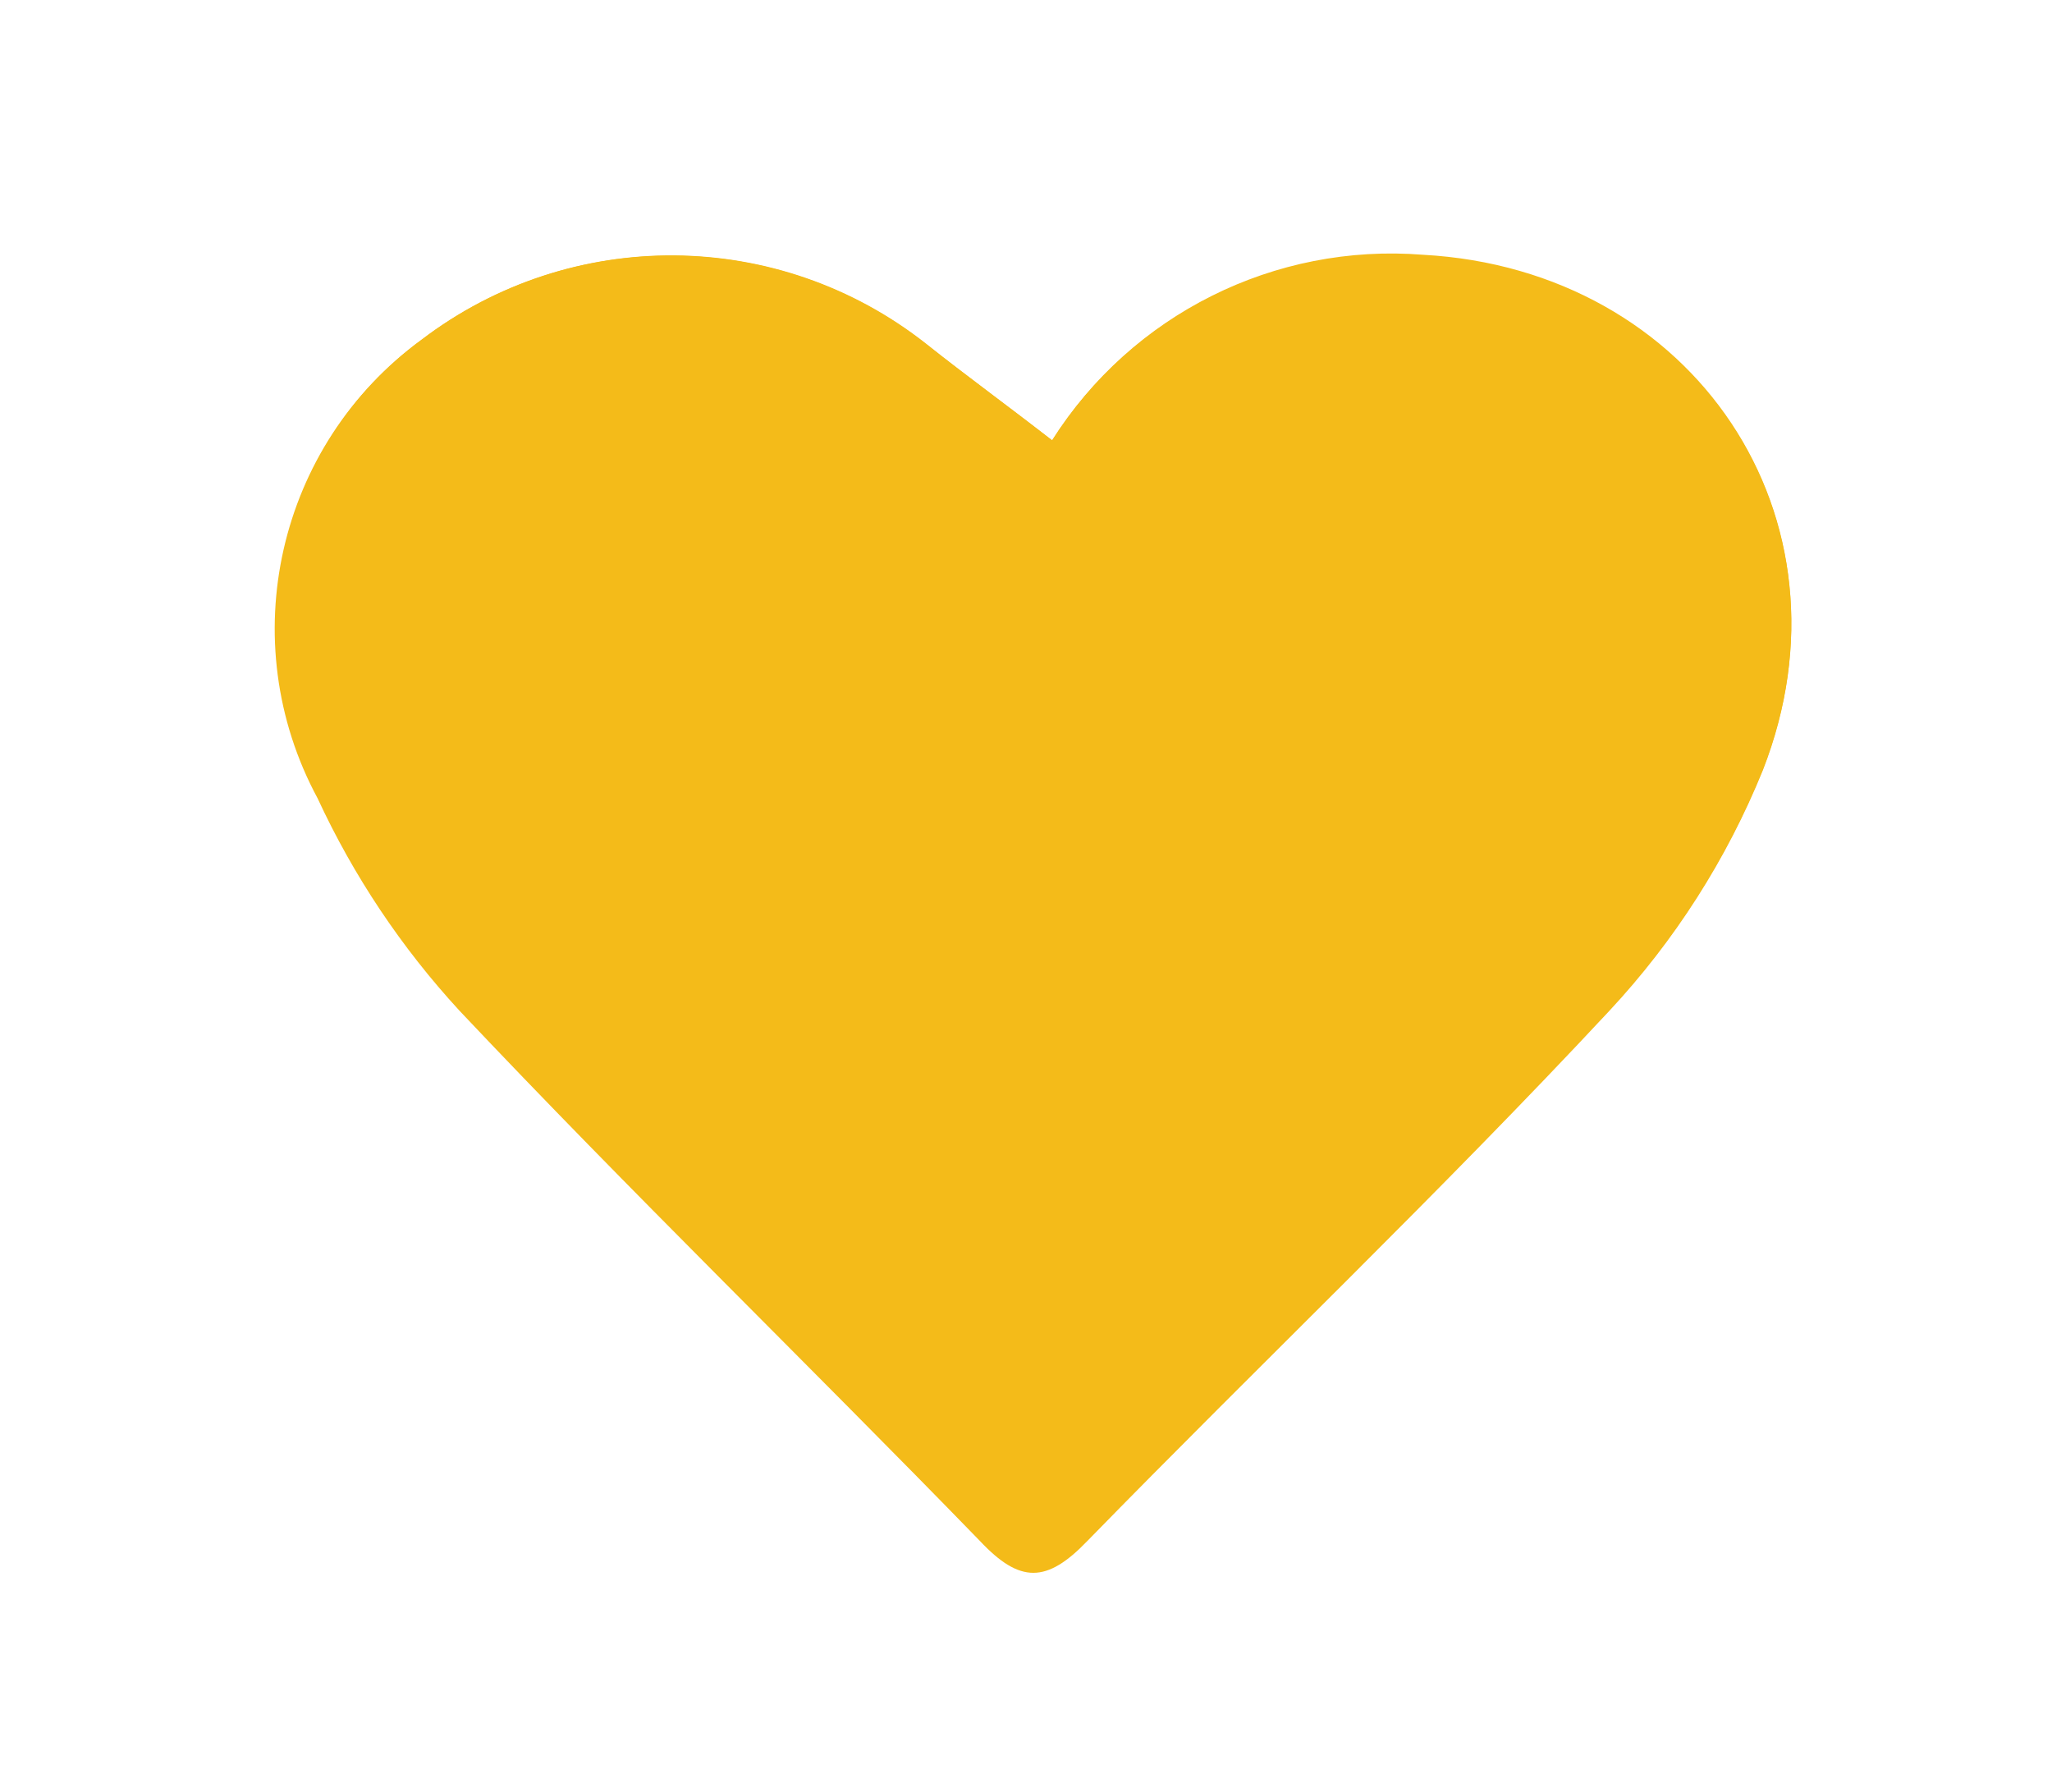
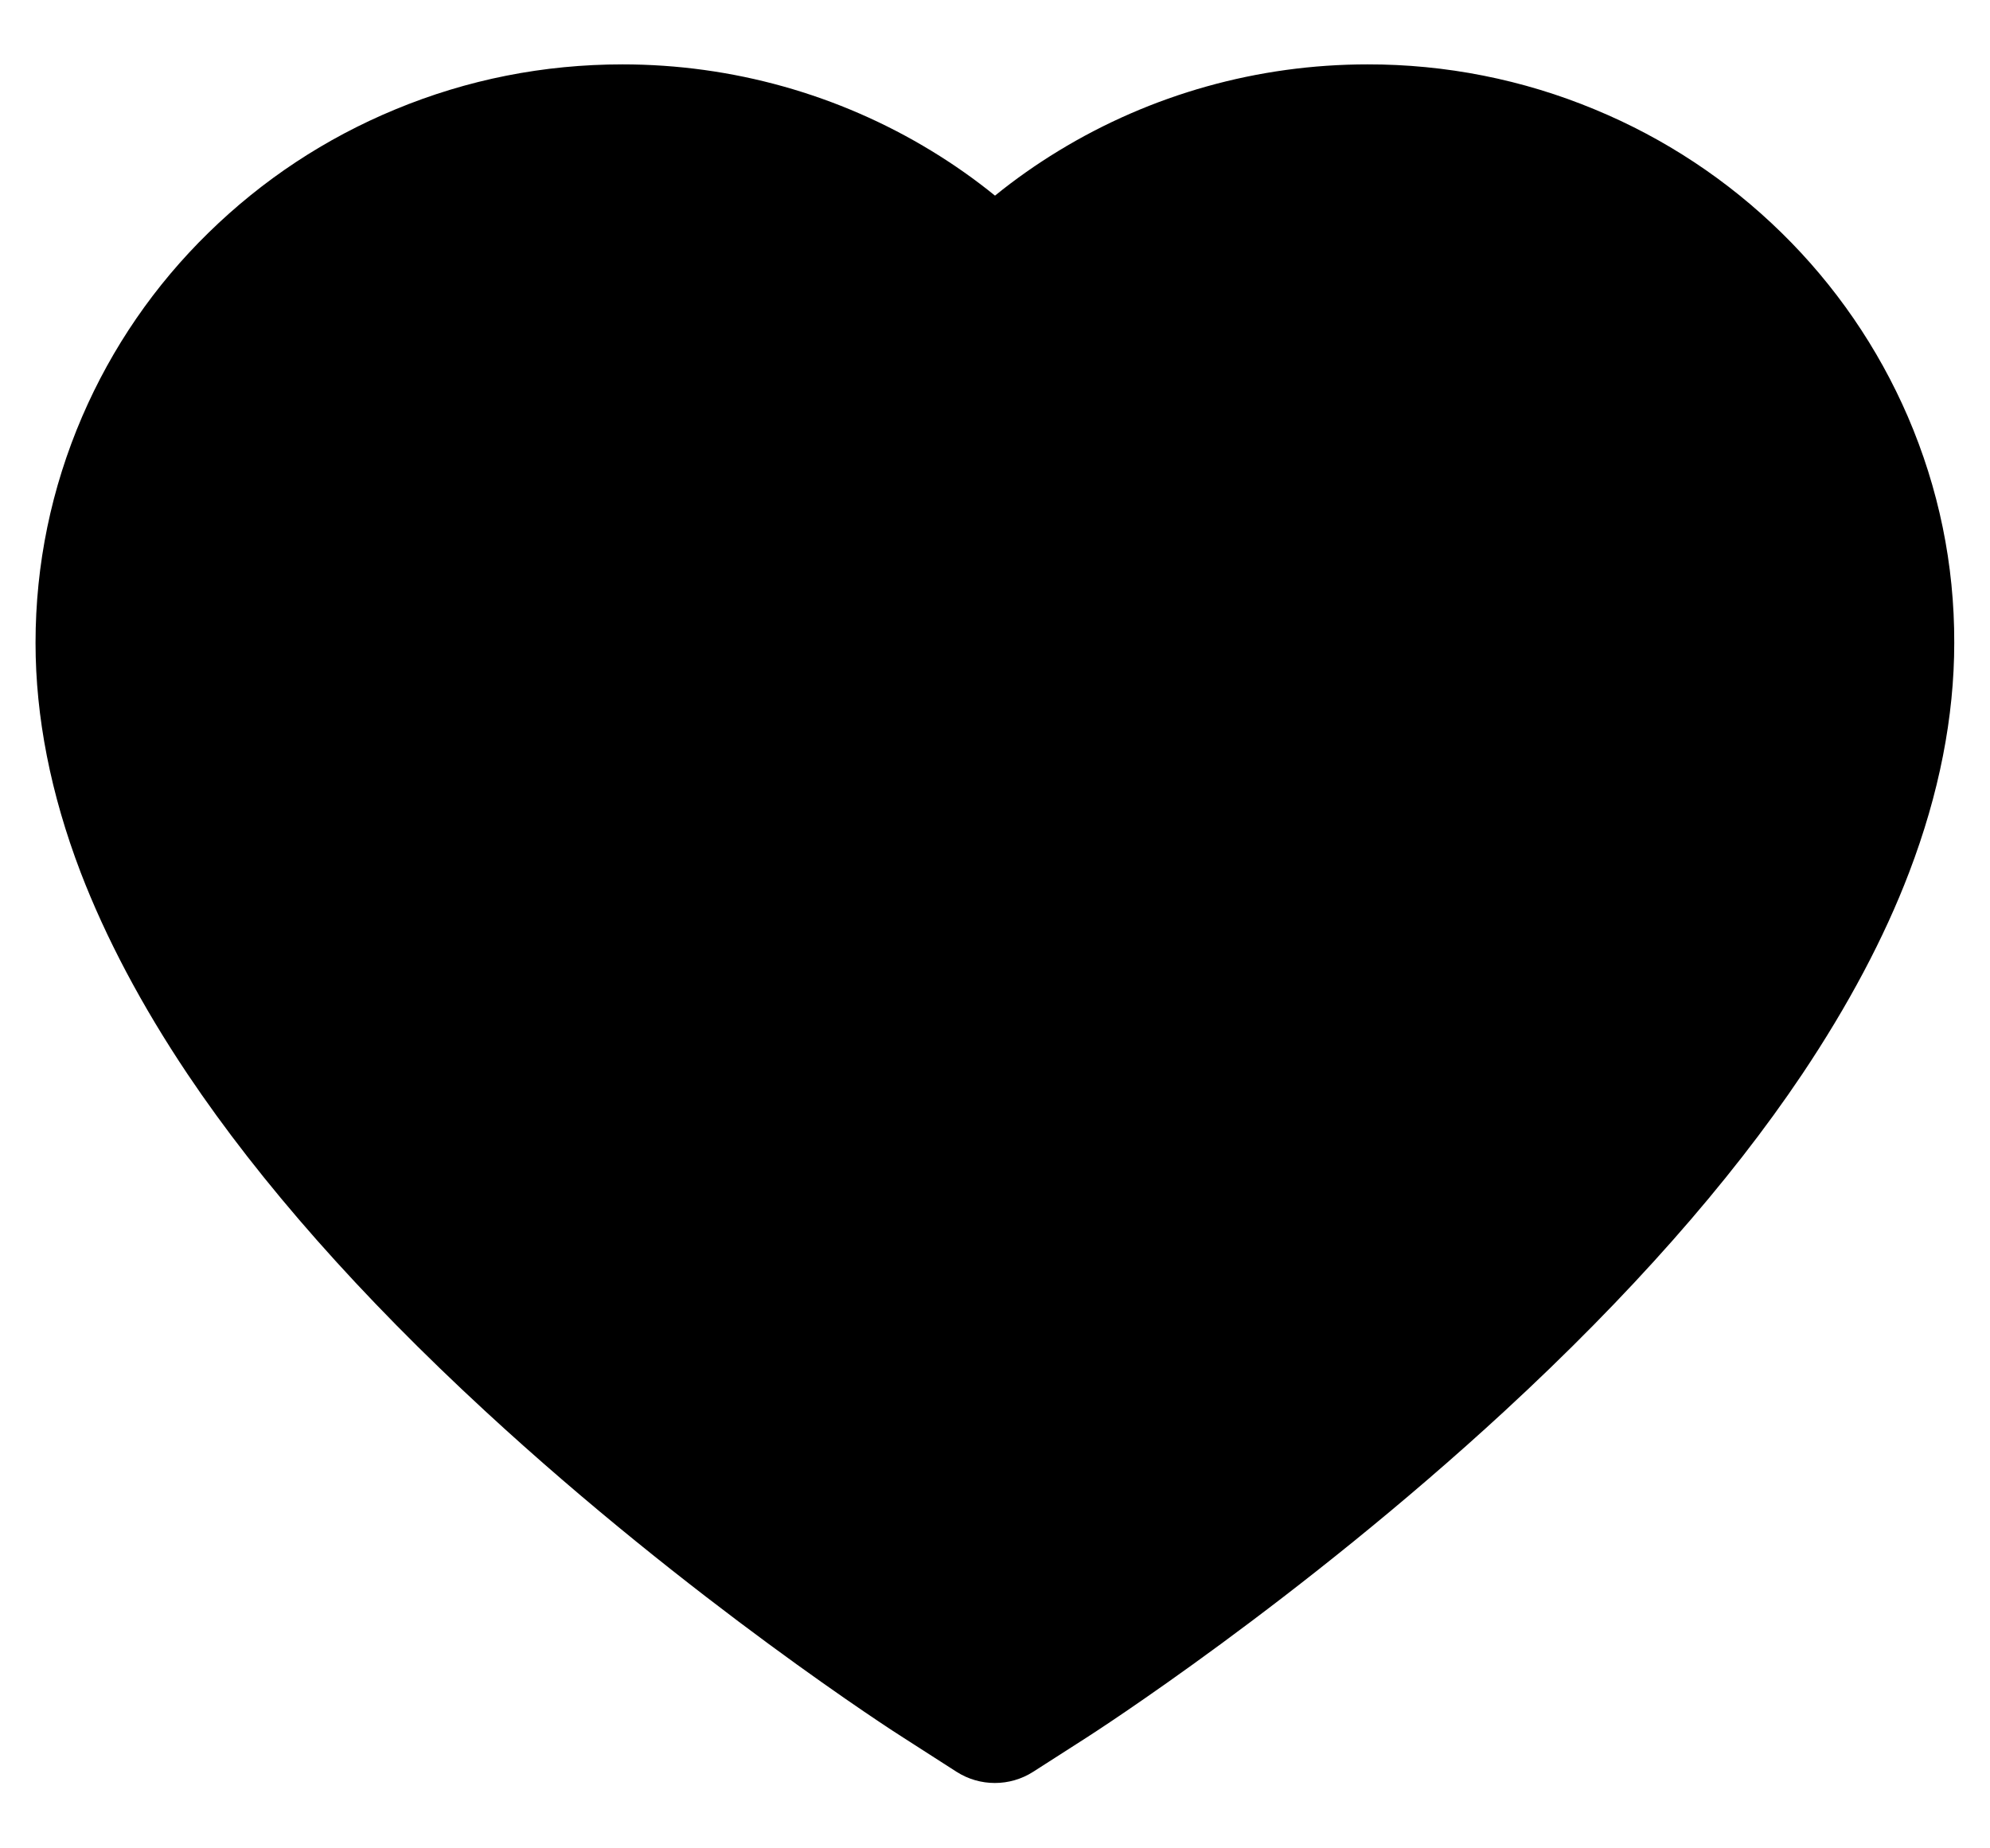
- <svg xmlns="http://www.w3.org/2000/svg" id="Layer_1" data-name="Layer 1" viewBox="0 0 48.33 42.2">
-   <defs>
-     <style>.cls-1{fill:#f4bb19;}</style>
-   </defs>
-   <g id="tihmWp">
-     <path class="cls-1" d="M24.78,10.37c-1-.78-2-1.51-3-2.29A9.7,9.7,0,0,0,9.93,8a8.42,8.42,0,0,0-2.45,10.8,19.44,19.44,0,0,0,3.34,5c4,4.24,8.19,8.3,12.26,12.49.94,1,1.57,1,2.53,0,4.08-4.18,8.31-8.21,12.29-12.48a18.52,18.52,0,0,0,3.62-5.67c2.32-5.93-1.63-11.77-8-12.12A9.45,9.45,0,0,0,24.78,10.37Z" />
-     <path class="cls-1" d="M24.78,10.37A9.45,9.45,0,0,1,33.52,6c6.37.35,10.32,6.19,8,12.12a18.52,18.52,0,0,1-3.62,5.67c-4,4.27-8.21,8.3-12.29,12.48-1,1-1.59.94-2.53,0C19,32.05,14.82,28,10.82,23.75a19.44,19.44,0,0,1-3.34-5A8.42,8.42,0,0,1,9.93,8a9.7,9.7,0,0,1,11.89.1C22.77,8.86,23.77,9.59,24.78,10.37Z" />
-   </g>
+ <svg xmlns="http://www.w3.org/2000/svg" width="28" height="26" viewBox="0 0 28 26" fill="none">
+   <path d="M26.844 5.863C26.425 4.893 25.821 4.014 25.066 3.275C24.31 2.534 23.419 1.945 22.441 1.541C21.427 1.119 20.339 0.904 19.241 0.906C17.7 0.906 16.197 1.328 14.891 2.125C14.578 2.316 14.281 2.525 14 2.753C13.719 2.525 13.422 2.316 13.109 2.125C11.803 1.328 10.3 0.906 8.759 0.906C7.65 0.906 6.575 1.119 5.559 1.541C4.578 1.947 3.694 2.531 2.934 3.275C2.178 4.013 1.574 4.892 1.156 5.863C0.722 6.872 0.5 7.944 0.5 9.047C0.5 10.088 0.713 11.172 1.134 12.275C1.488 13.197 1.994 14.153 2.641 15.119C3.666 16.647 5.075 18.241 6.825 19.856C9.725 22.534 12.597 24.384 12.719 24.459L13.459 24.934C13.787 25.144 14.209 25.144 14.537 24.934L15.278 24.459C15.4 24.381 18.269 22.534 21.172 19.856C22.922 18.241 24.331 16.647 25.356 15.119C26.003 14.153 26.512 13.197 26.863 12.275C27.284 11.172 27.497 10.088 27.497 9.047C27.5 7.944 27.278 6.872 26.844 5.863V5.863Z" fill="black" />
</svg>
